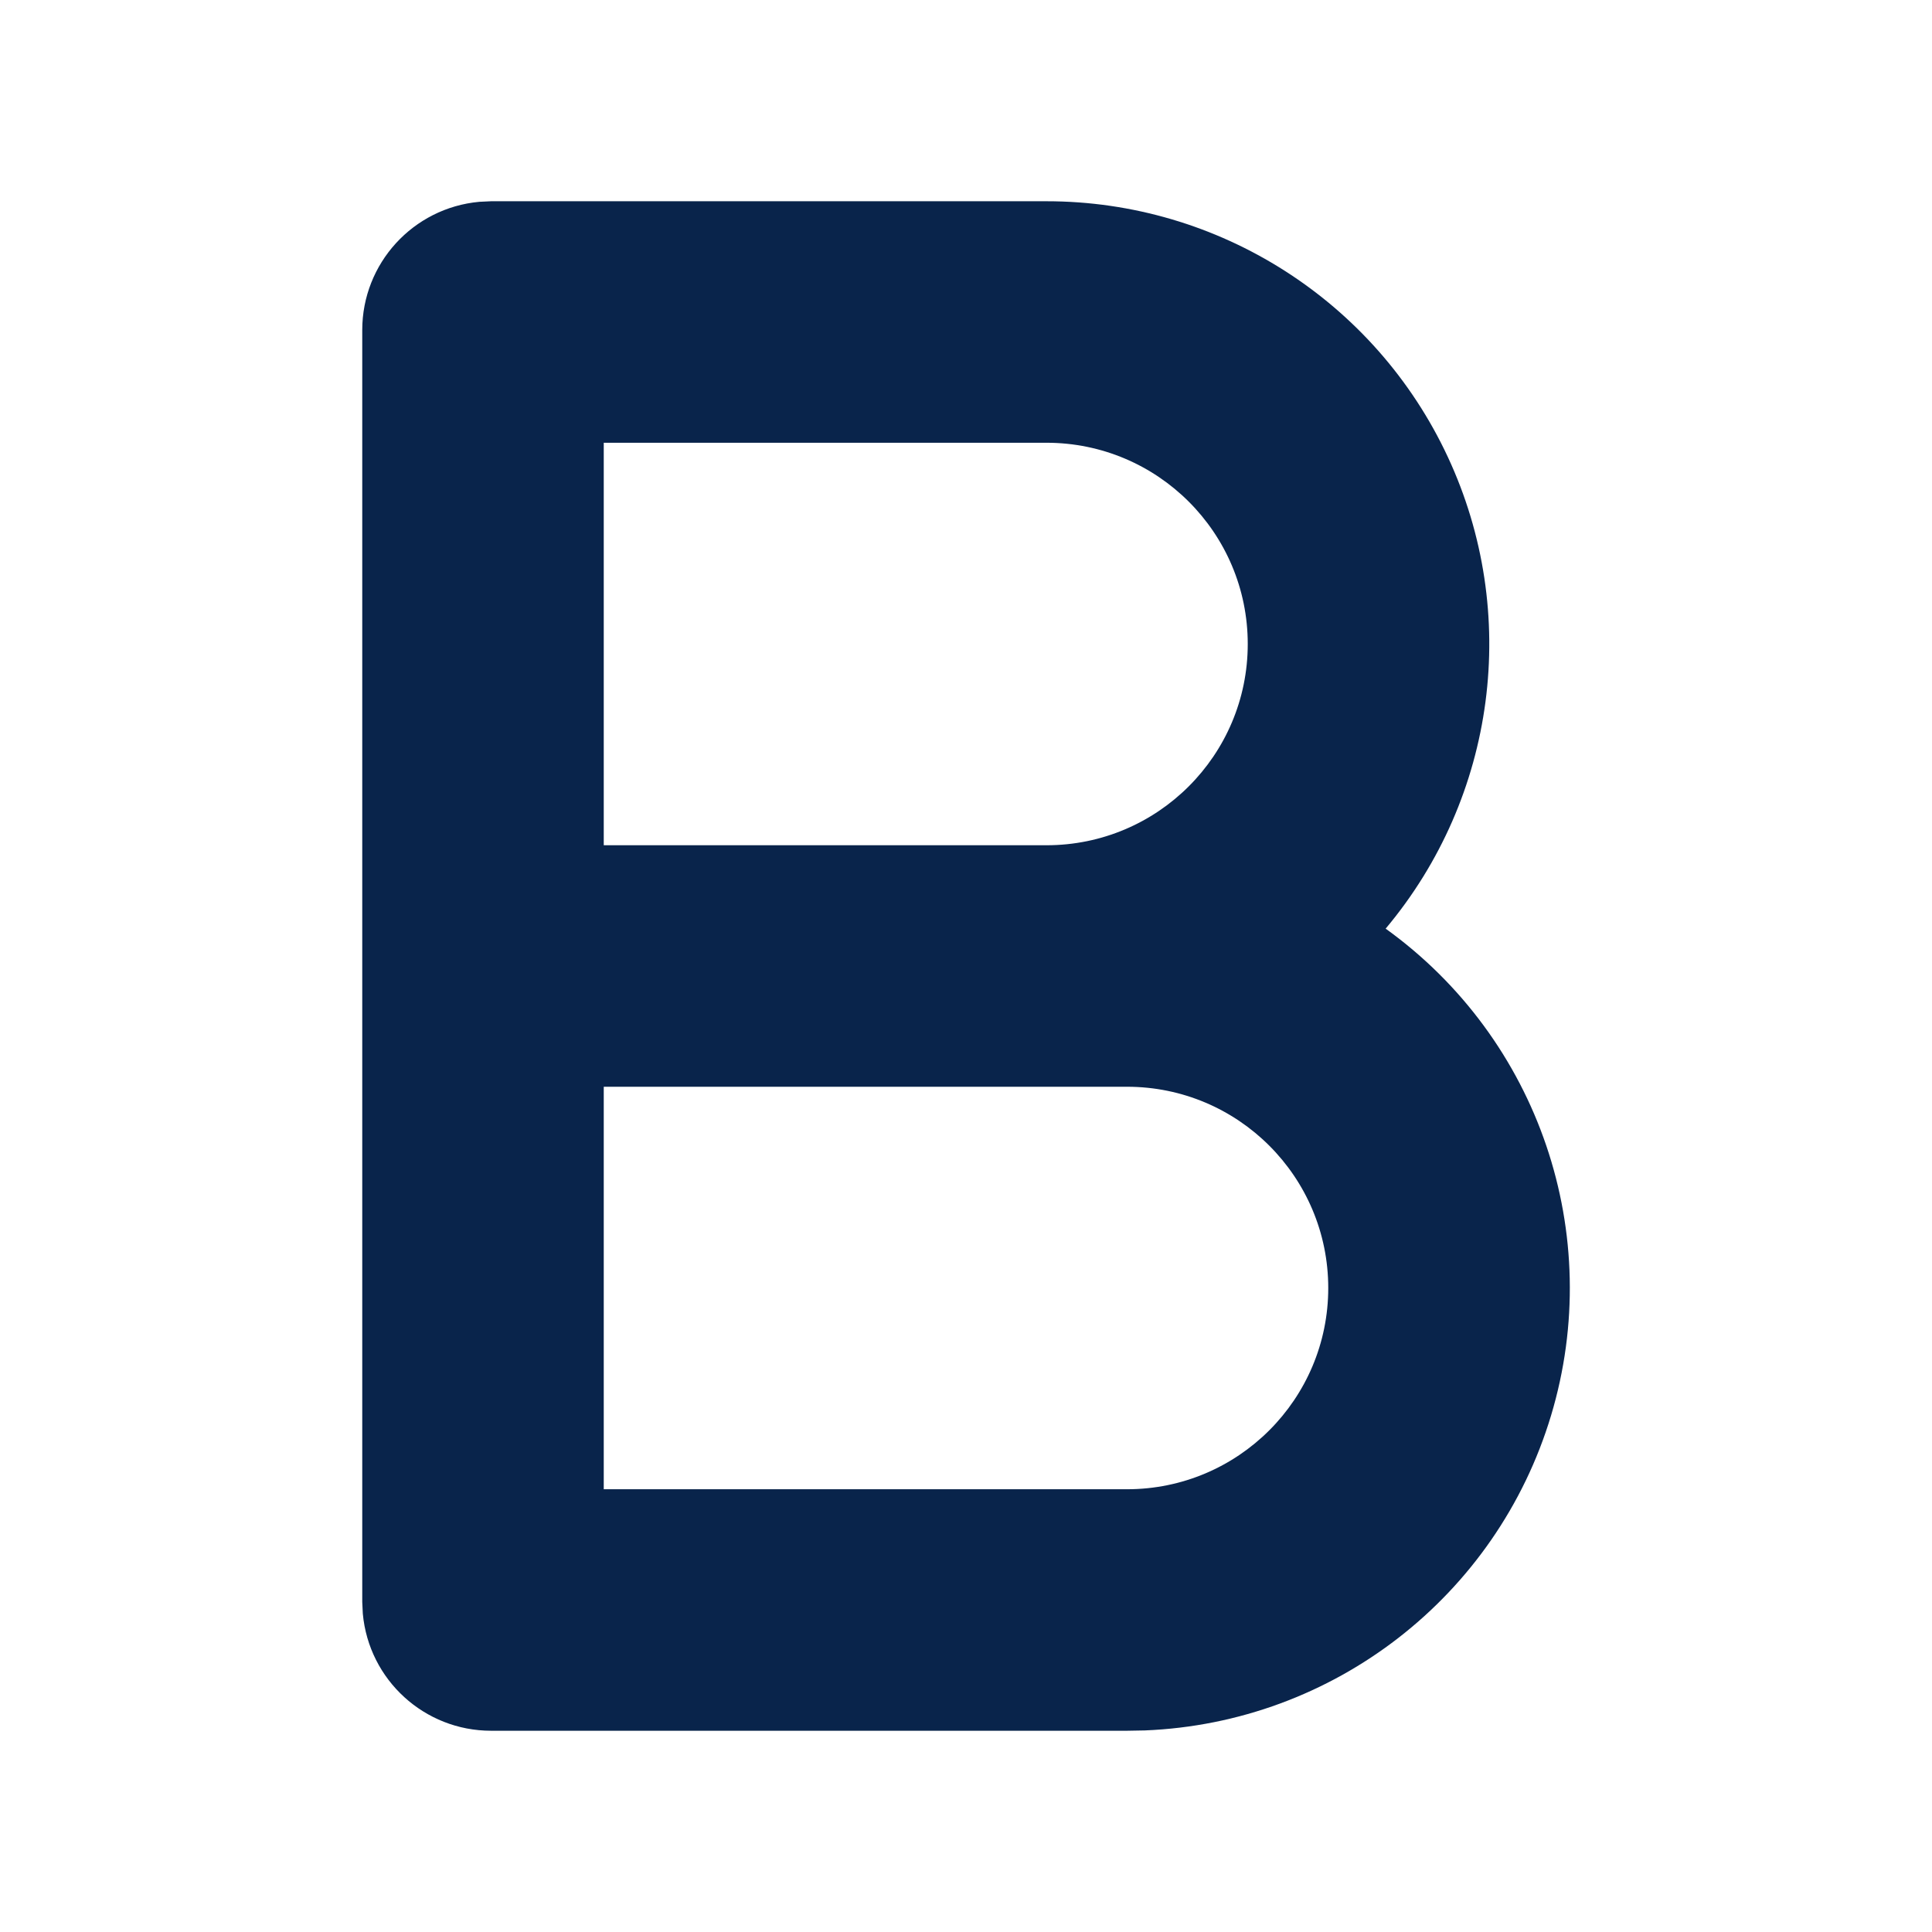
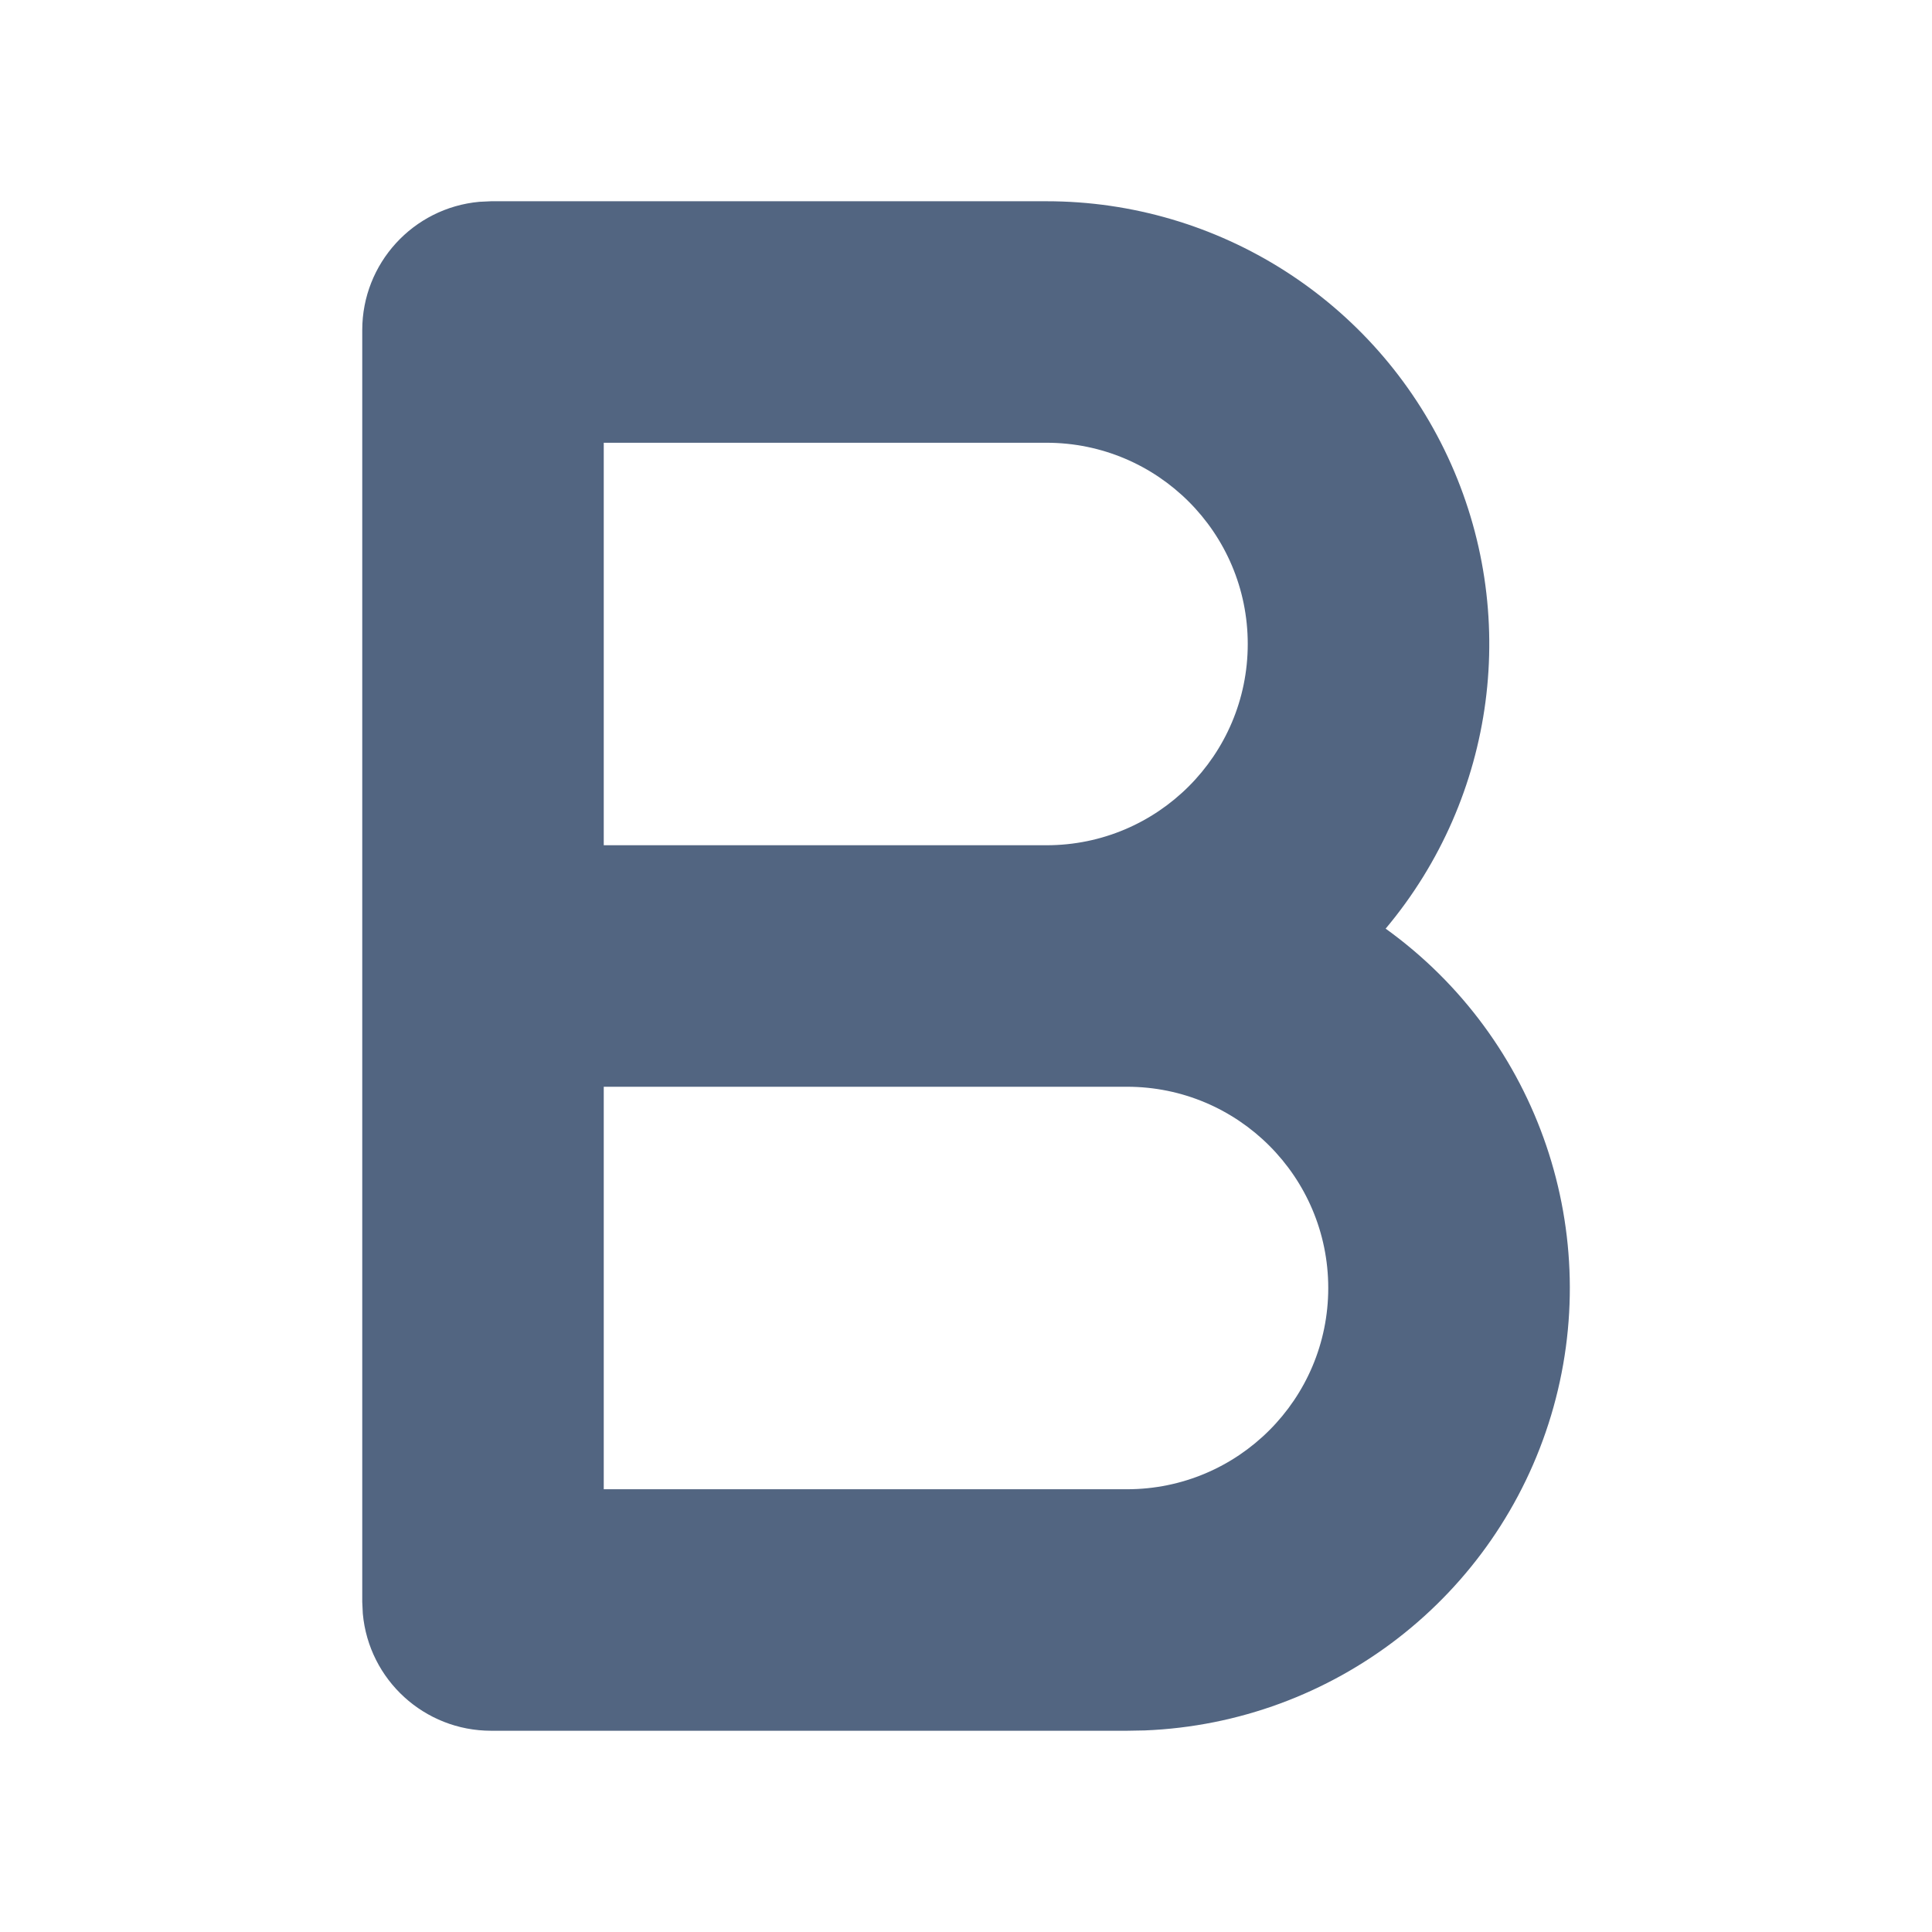
<svg xmlns="http://www.w3.org/2000/svg" width="24" height="24" viewBox="0 0 24 24">
  <g fill="none">
    <path d="M24 0v24H0V0zM12.593 23.258l-.011.002-.071.035-.02.004-.014-.004-.071-.035c-.01-.004-.019-.001-.024.005l-.004.01-.017.428.005.02.01.013.104.074.015.004.012-.004.104-.074.012-.016.004-.017-.017-.427c-.002-.01-.009-.017-.017-.018m.265-.113-.013.002-.185.093-.01.01-.003.011.018.43.005.012.008.007.201.093c.012.004.023 0 .029-.008l.004-.014-.034-.614c-.003-.012-.01-.02-.02-.022m-.715.002a.023.023 0 0 0-.027.006l-.006.014-.034.614c0 .012.007.02.017.024l.015-.002.201-.093.01-.008.004-.011.017-.43-.003-.012-.01-.01z" />
-     <path fill="#09244BFF" d="M13 2.5a5.5 5.5 0 0 1 4.213 9.036 5.5 5.5 0 0 1-2.992 9.96L14 21.5H6.1a1.6 1.6 0 0 1-1.593-1.454L4.5 19.9V4.1a1.6 1.6 0 0 1 1.454-1.593L6.1 2.5zm1 11H7.5v5H14a2.5 2.5 0 0 0 0-5m-1-8H7.5v5H13a2.5 2.5 0 0 0 0-5" />
+     <path fill="#526581" d="M13 2.5a5.5 5.5 0 0 1 4.213 9.036 5.5 5.5 0 0 1-2.992 9.96L14 21.5H6.1a1.6 1.6 0 0 1-1.593-1.454L4.5 19.9V4.1a1.6 1.6 0 0 1 1.454-1.593L6.1 2.5zm1 11H7.5v5H14a2.5 2.5 0 0 0 0-5m-1-8H7.5v5H13a2.5 2.5 0 0 0 0-5" />
  </g>
</svg>
